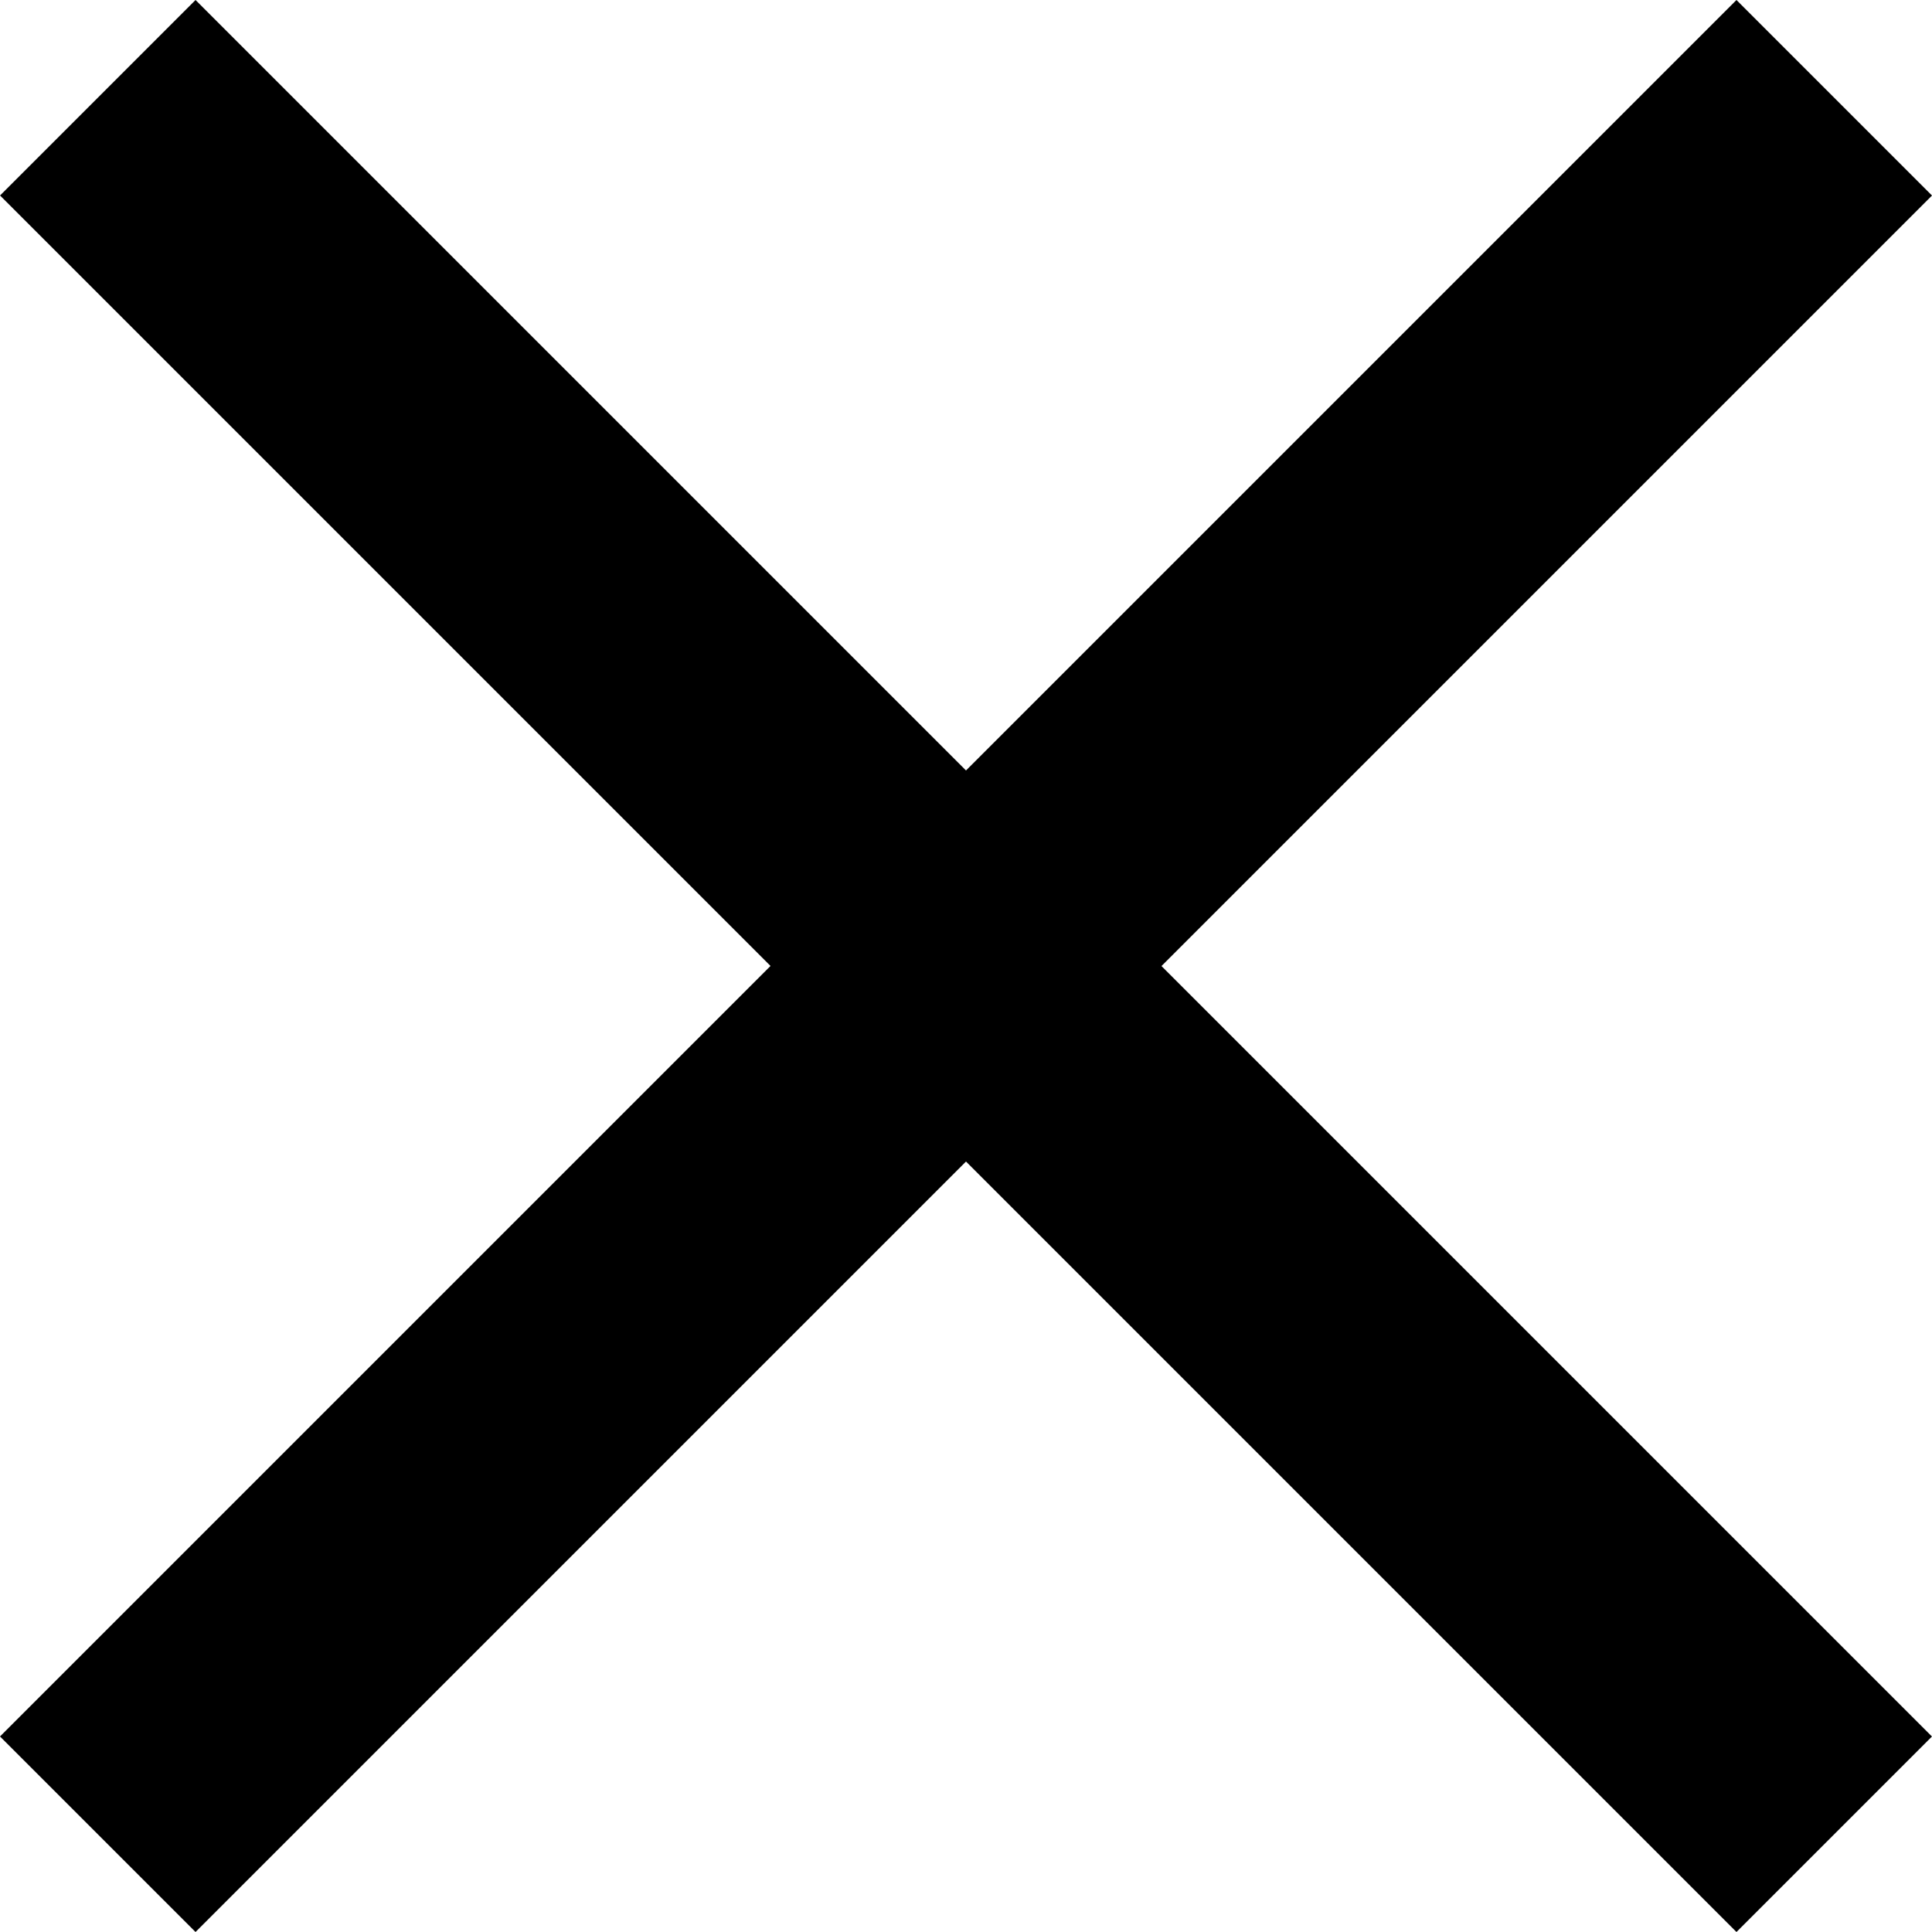
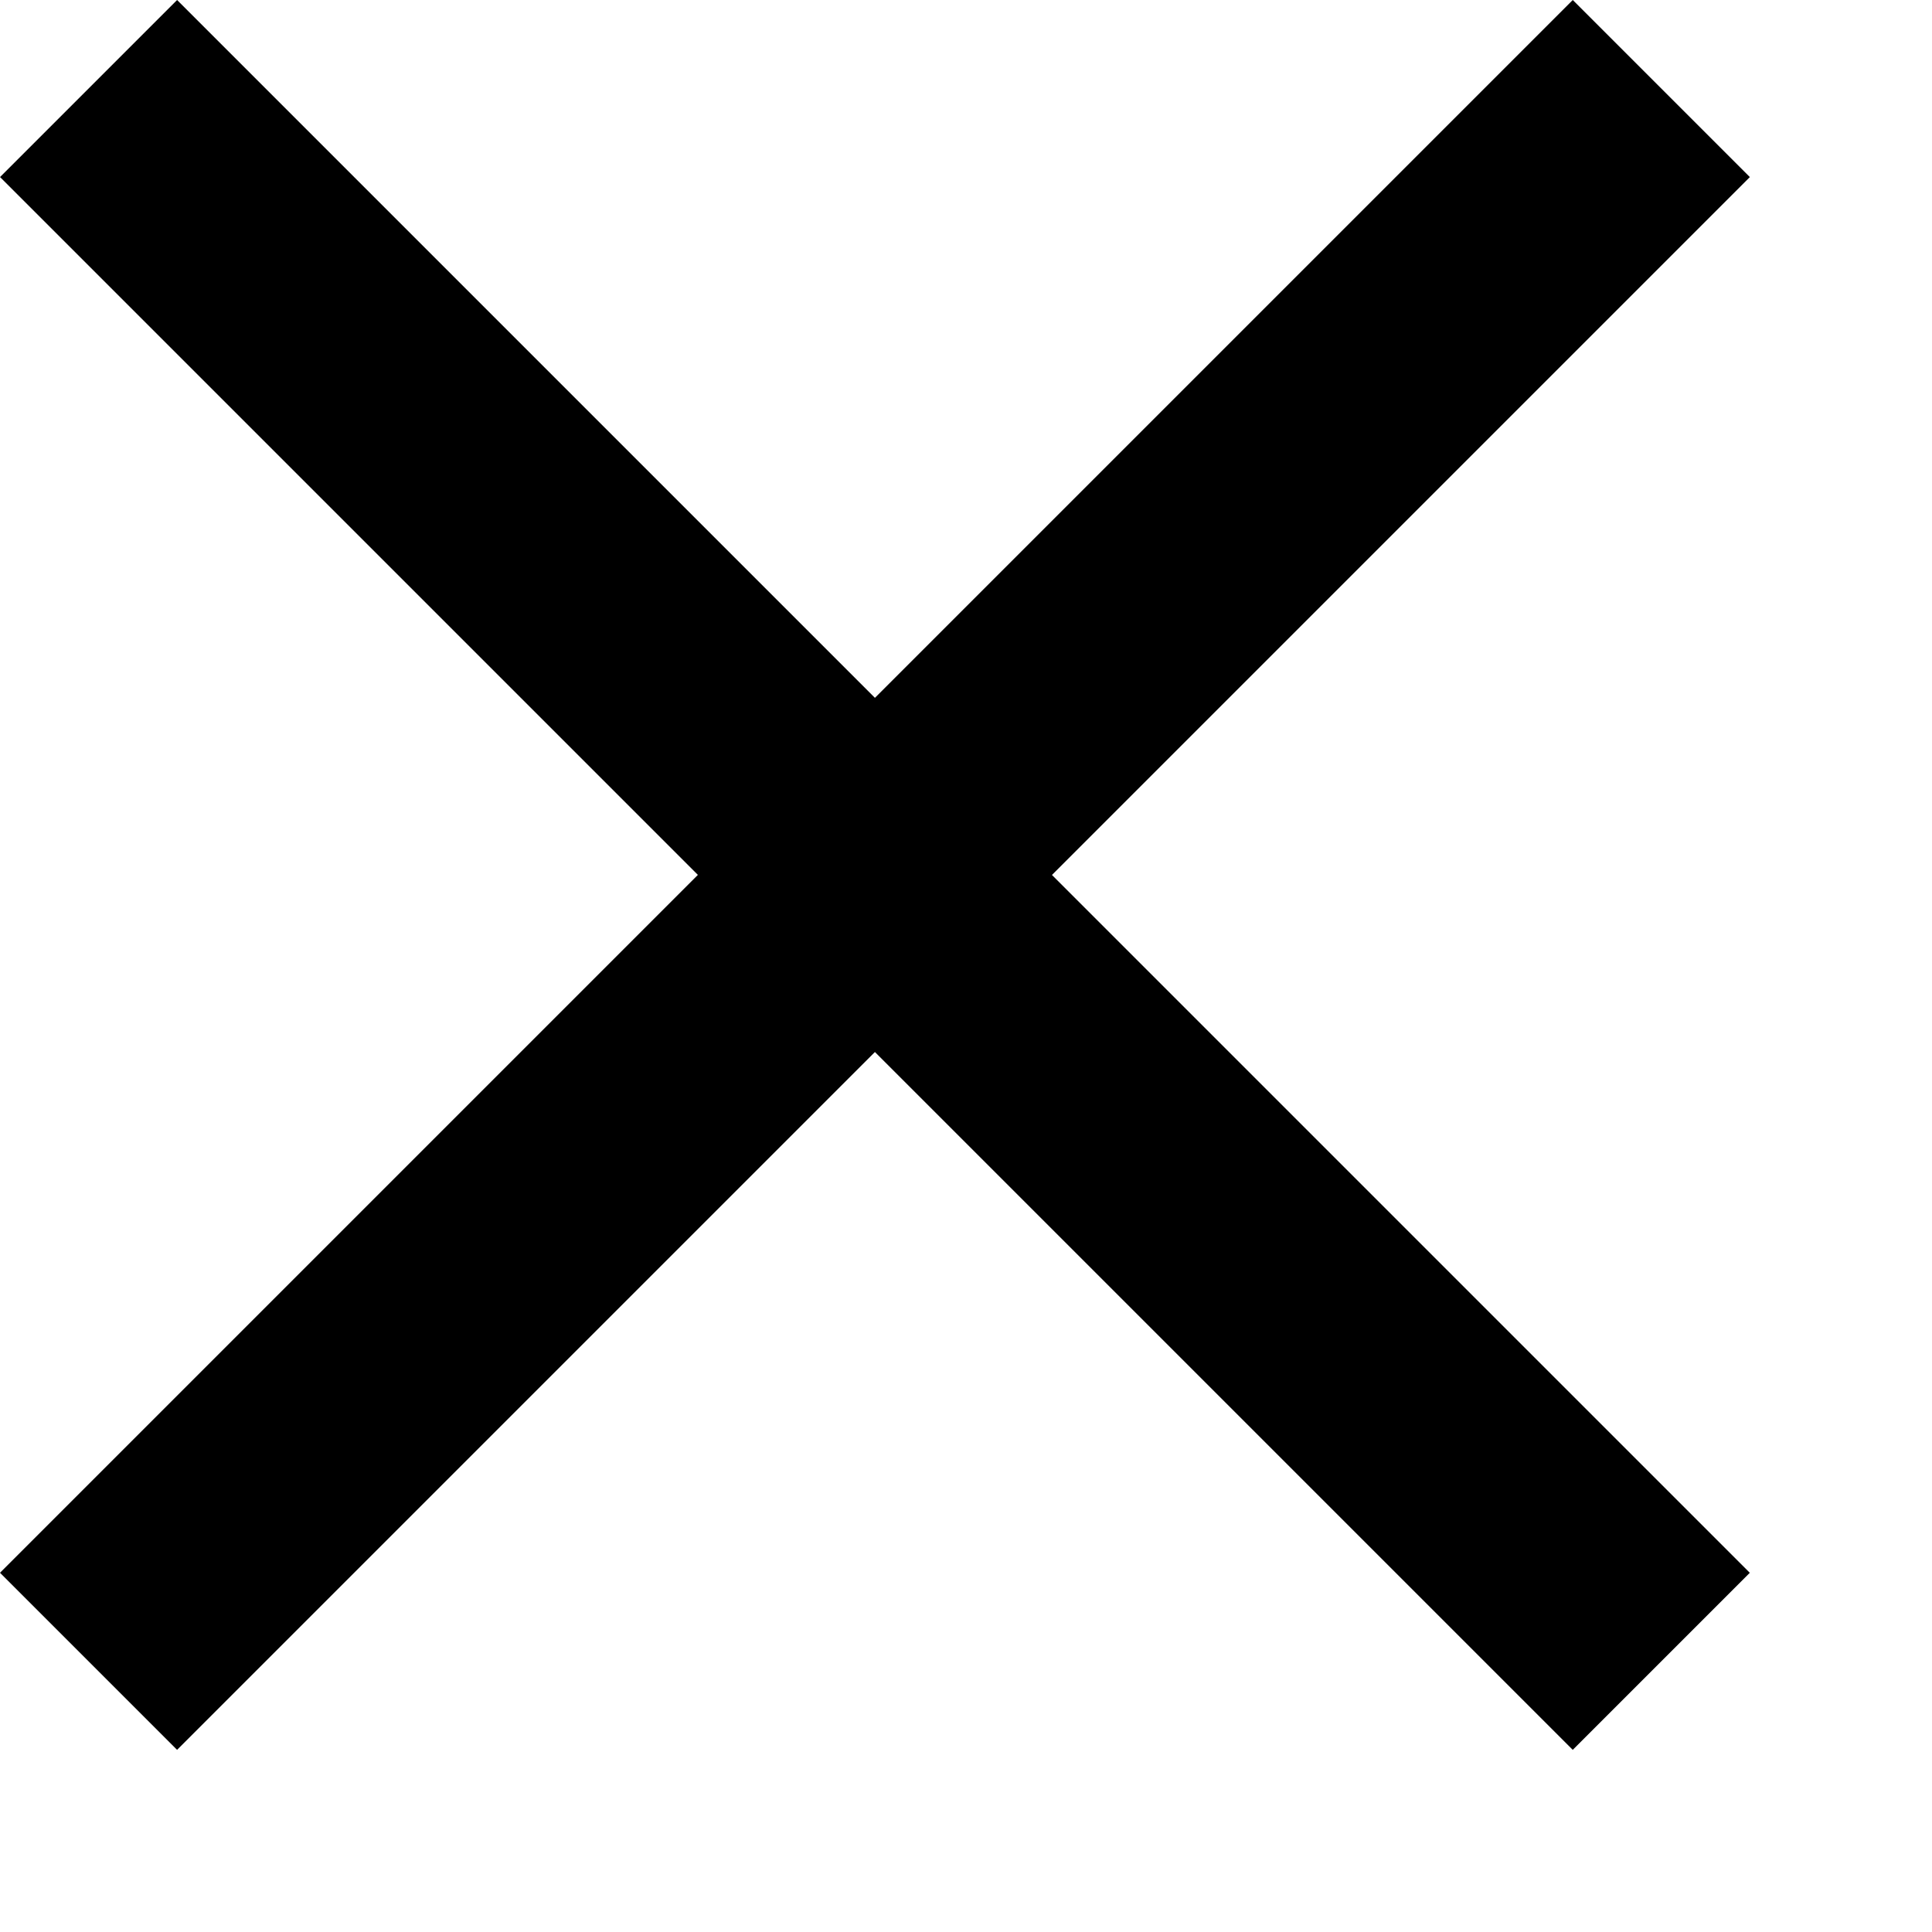
- <svg xmlns="http://www.w3.org/2000/svg" viewBox="0 0 45.286 45.286">
+ <svg xmlns="http://www.w3.org/2000/svg" viewBox="0 0 50 50" width="40" height="40">
  <path fill="currentColor" d="m40.703 0-18.06 18.06L4.583 0 .001 4.582l18.06 18.06L0 40.703l4.583 4.583 18.06-18.06 18.06 18.06 4.582-4.582-18.06-18.06L45.286 4.583z" data-name="Pfad 664" />
</svg>
